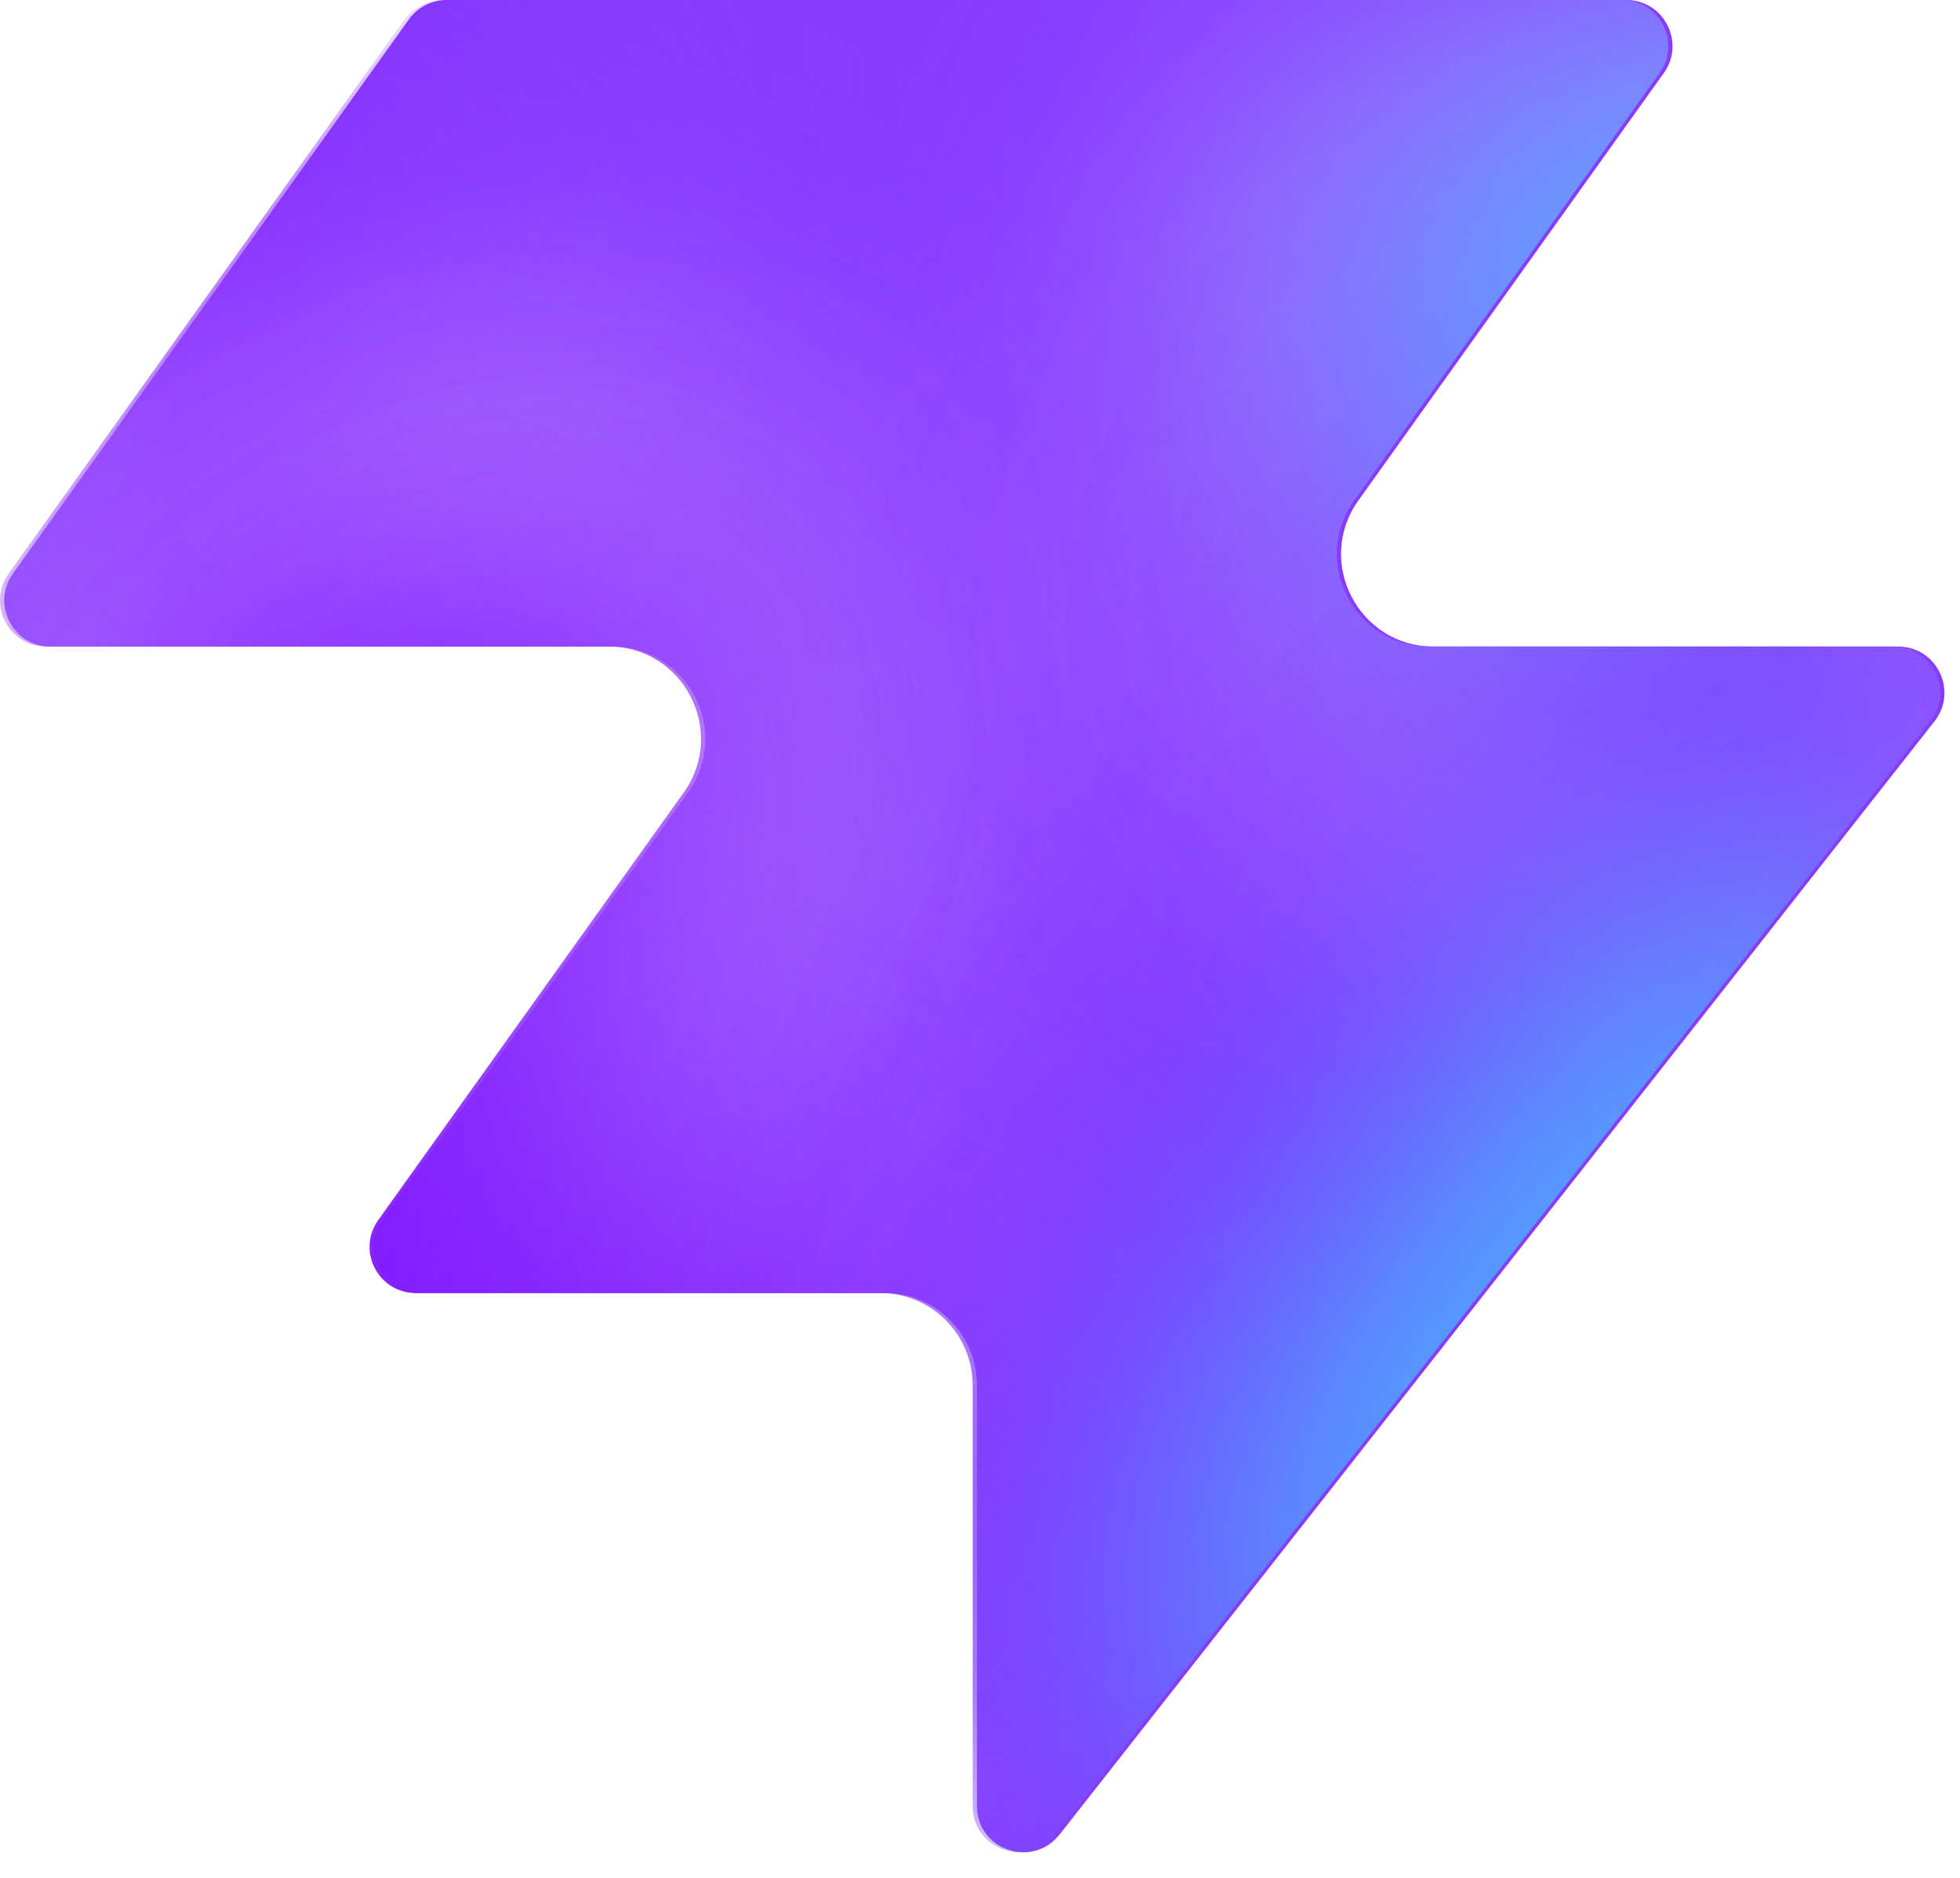
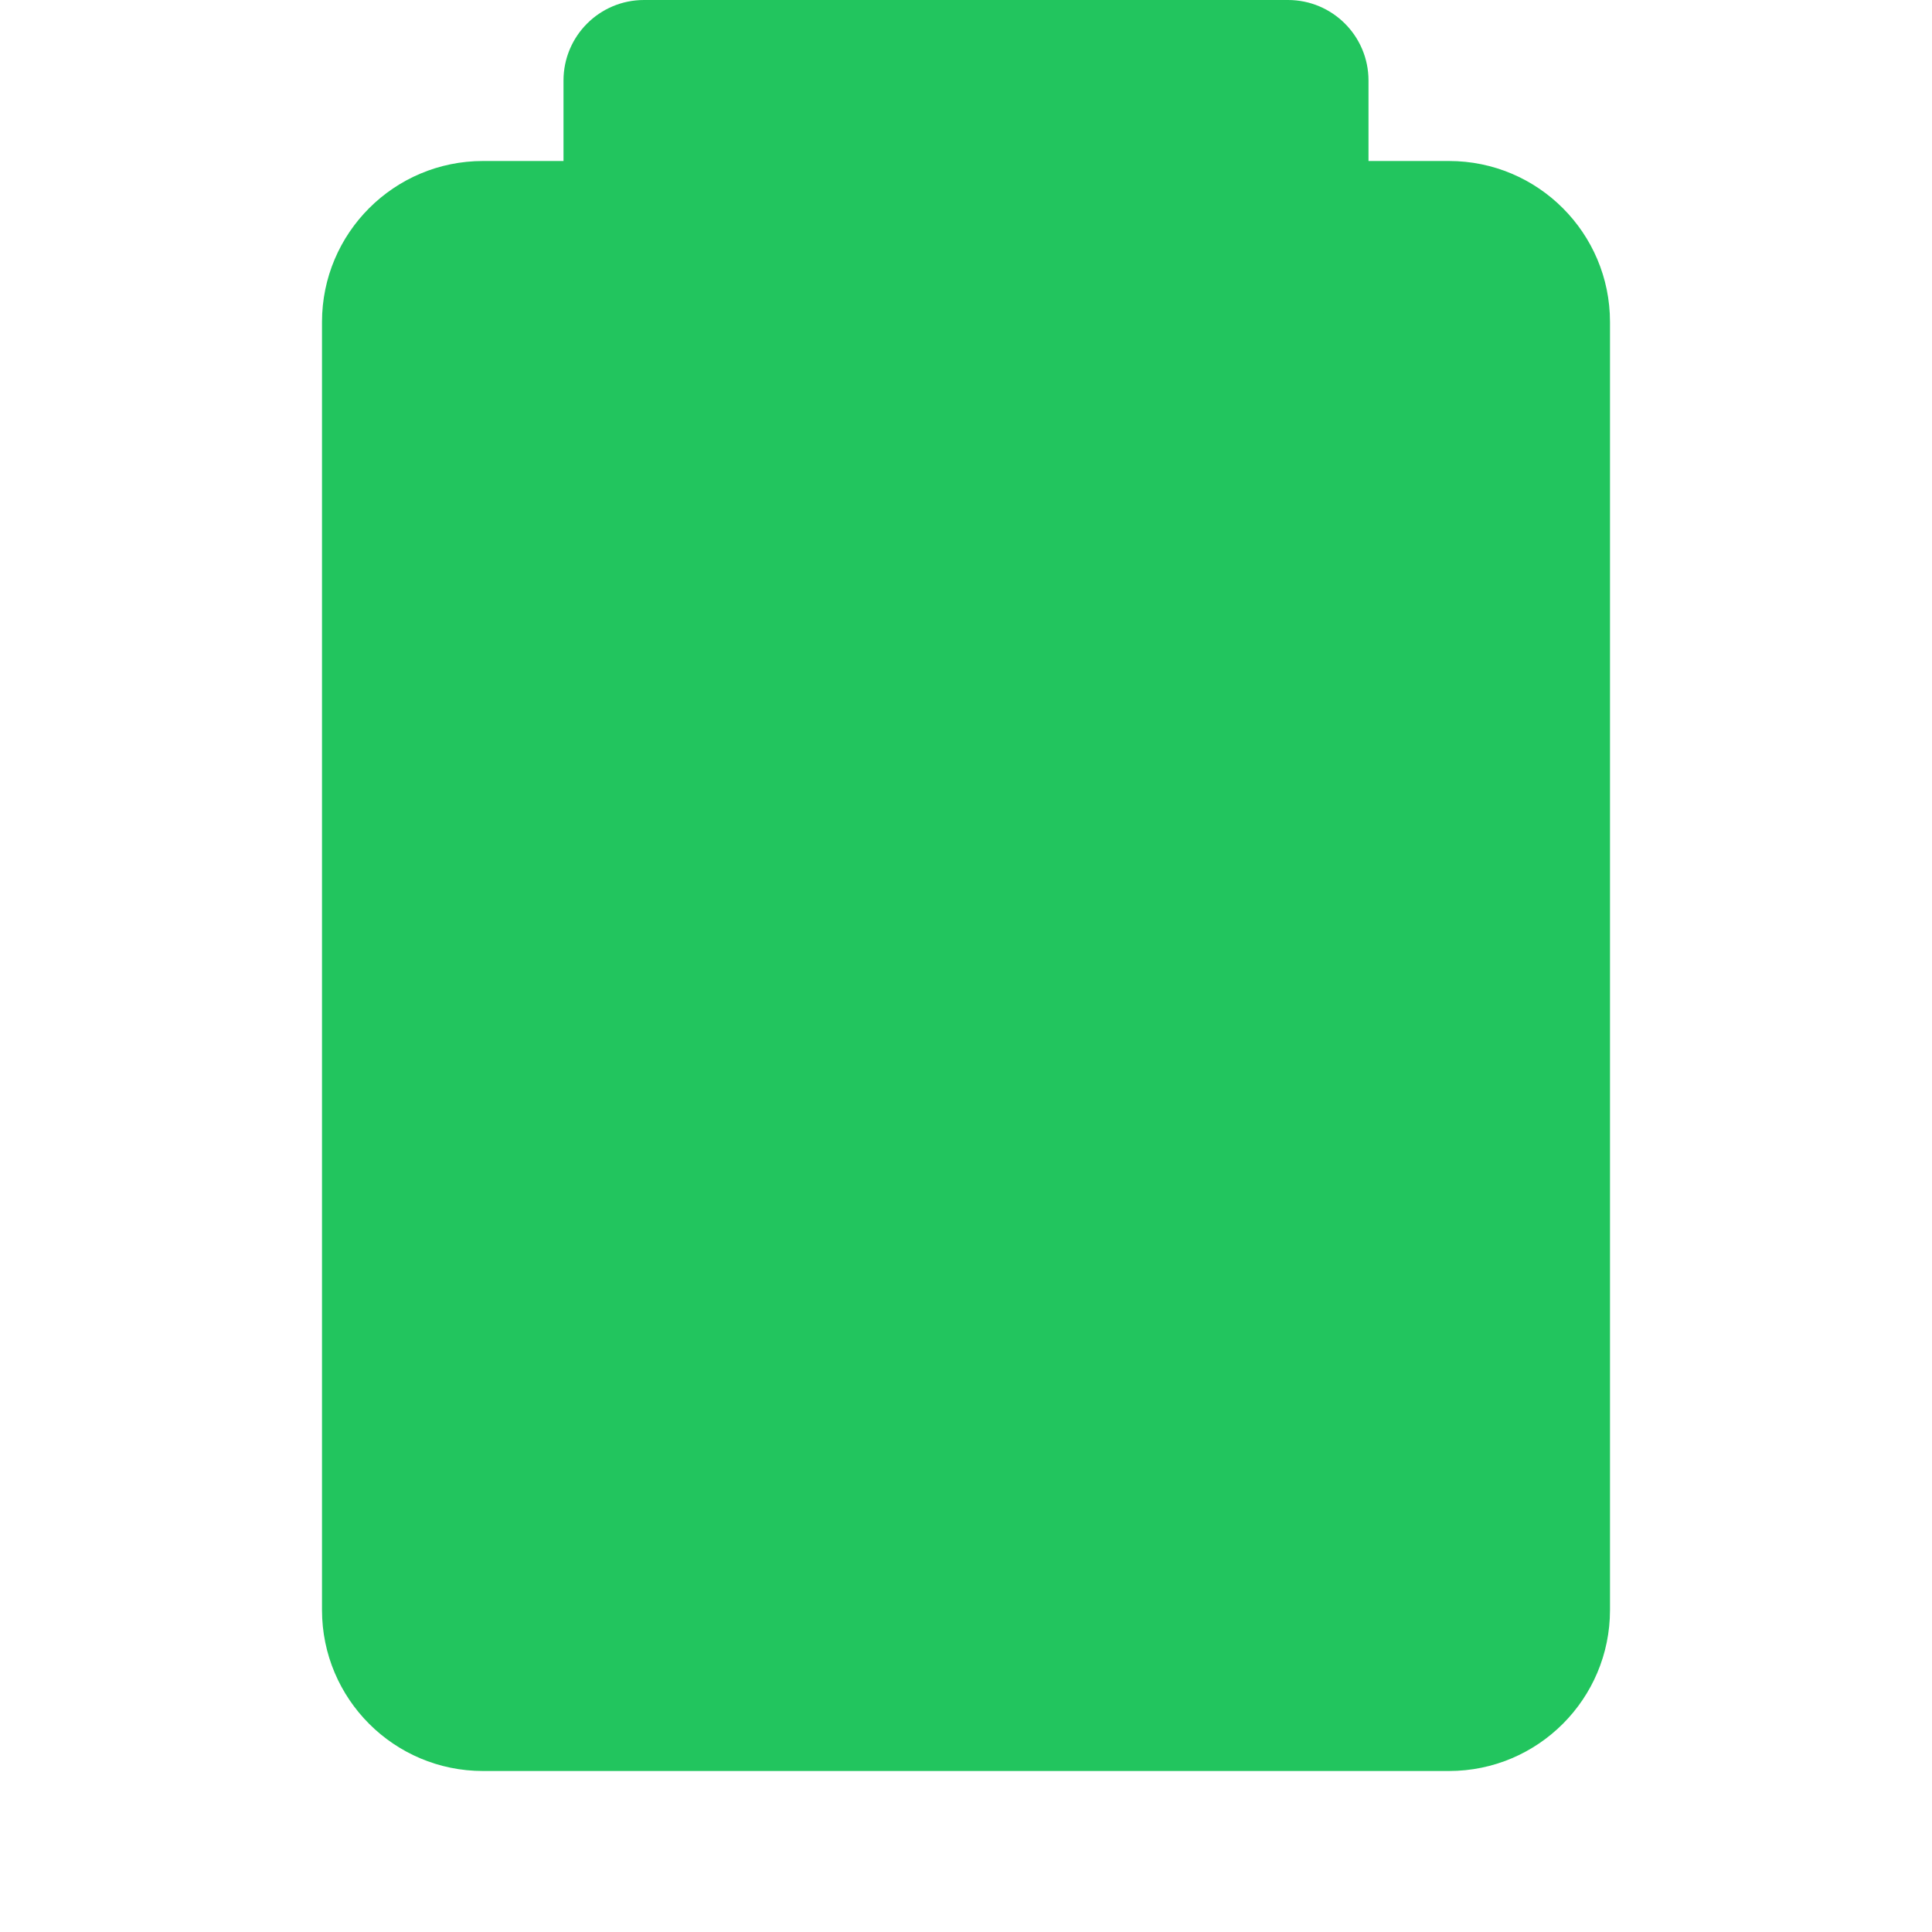
- <svg xmlns="http://www.w3.org/2000/svg" width="48" height="46" fill="none" viewBox="0 0 48 46">
-   <path fill="#863bff" d="M25.946 44.938c-.664.845-2.021.375-2.021-.698V33.937a2.26 2.26 0 0 0-2.262-2.262H10.287c-.92 0-1.456-1.04-.92-1.788l7.48-10.471c1.07-1.497 0-3.578-1.842-3.578H1.237c-.92 0-1.456-1.04-.92-1.788L10.013.474c.214-.297.556-.474.92-.474h28.894c.92 0 1.456 1.04.92 1.788l-7.48 10.471c-1.07 1.498 0 3.579 1.842 3.579h11.377c.943 0 1.473 1.088.89 1.83L25.947 44.94z" style="fill:#863bff;fill:color(display-p3 .525 .23 1);fill-opacity:1" />
-   <mask id="a" width="48" height="46" x="0" y="0" maskUnits="userSpaceOnUse" style="mask-type:alpha">
-     <path fill="#000" d="M25.842 44.938c-.664.844-2.021.375-2.021-.698V33.937a2.26 2.26 0 0 0-2.262-2.262H10.183c-.92 0-1.456-1.04-.92-1.788l7.48-10.471c1.07-1.498 0-3.579-1.842-3.579H1.133c-.92 0-1.456-1.04-.92-1.787L9.91.473c.214-.297.556-.474.92-.474h28.894c.92 0 1.456 1.04.92 1.788l-7.48 10.471c-1.07 1.498 0 3.578 1.842 3.578h11.377c.943 0 1.473 1.088.89 1.832L25.843 44.94z" style="fill:#000;fill-opacity:1" />
-   </mask>
-   <g mask="url(#a)">
-     <g filter="url(#b)">
-       <ellipse cx="5.508" cy="14.704" fill="#ede6ff" rx="5.508" ry="14.704" style="fill:#ede6ff;fill:color(display-p3 .927 .903 1);fill-opacity:1" transform="matrix(.00324 1 1 -.00324 -4.47 31.516)" />
-     </g>
-     <g filter="url(#c)">
-       <ellipse cx="10.399" cy="29.851" fill="#ede6ff" rx="10.399" ry="29.851" style="fill:#ede6ff;fill:color(display-p3 .927 .903 1);fill-opacity:1" transform="matrix(.00324 1 1 -.00324 -39.328 7.883)" />
-     </g>
-     <g filter="url(#d)">
-       <ellipse cx="5.508" cy="30.487" fill="#7e14ff" rx="5.508" ry="30.487" style="fill:#7e14ff;fill:color(display-p3 .492 .077 1);fill-opacity:1" transform="rotate(89.814 -25.913 -14.639)scale(1 -1)" />
-     </g>
-     <g filter="url(#e)">
-       <ellipse cx="5.508" cy="30.599" fill="#7e14ff" rx="5.508" ry="30.599" style="fill:#7e14ff;fill:color(display-p3 .492 .077 1);fill-opacity:1" transform="rotate(89.814 -32.644 -3.334)scale(1 -1)" />
-     </g>
-     <g filter="url(#f)">
-       <ellipse cx="5.508" cy="30.599" fill="#7e14ff" rx="5.508" ry="30.599" style="fill:#7e14ff;fill:color(display-p3 .492 .077 1);fill-opacity:1" transform="matrix(.00324 1 1 -.00324 -34.34 30.47)" />
-     </g>
-     <g filter="url(#g)">
-       <ellipse cx="14.072" cy="22.078" fill="#ede6ff" rx="14.072" ry="22.078" style="fill:#ede6ff;fill:color(display-p3 .927 .903 1);fill-opacity:1" transform="rotate(93.35 24.506 48.493)scale(-1 1)" />
-     </g>
-     <g filter="url(#h)">
-       <ellipse cx="3.47" cy="21.501" fill="#7e14ff" rx="3.47" ry="21.501" style="fill:#7e14ff;fill:color(display-p3 .492 .077 1);fill-opacity:1" transform="rotate(89.009 28.708 47.59)scale(-1 1)" />
-     </g>
-     <g filter="url(#i)">
-       <ellipse cx="3.47" cy="21.501" fill="#7e14ff" rx="3.47" ry="21.501" style="fill:#7e14ff;fill:color(display-p3 .492 .077 1);fill-opacity:1" transform="rotate(89.009 28.708 47.59)scale(-1 1)" />
-     </g>
-     <g filter="url(#j)">
-       <ellipse cx=".387" cy="8.972" fill="#7e14ff" rx="4.407" ry="29.108" style="fill:#7e14ff;fill:color(display-p3 .492 .077 1);fill-opacity:1" transform="rotate(39.51 .387 8.972)" />
-     </g>
-     <g filter="url(#k)">
-       <ellipse cx="47.523" cy="-6.092" fill="#7e14ff" rx="4.407" ry="29.108" style="fill:#7e14ff;fill:color(display-p3 .492 .077 1);fill-opacity:1" transform="rotate(37.892 47.523 -6.092)" />
-     </g>
-     <g filter="url(#l)">
-       <ellipse cx="41.412" cy="6.333" fill="#47bfff" rx="5.971" ry="9.665" style="fill:#47bfff;fill:color(display-p3 .28 .748 1);fill-opacity:1" transform="rotate(37.892 41.412 6.333)" />
-     </g>
-     <g filter="url(#m)">
-       <ellipse cx="-1.879" cy="38.332" fill="#7e14ff" rx="4.407" ry="29.108" style="fill:#7e14ff;fill:color(display-p3 .492 .077 1);fill-opacity:1" transform="rotate(37.892 -1.88 38.332)" />
-     </g>
-     <g filter="url(#n)">
-       <ellipse cx="-1.879" cy="38.332" fill="#7e14ff" rx="4.407" ry="29.108" style="fill:#7e14ff;fill:color(display-p3 .492 .077 1);fill-opacity:1" transform="rotate(37.892 -1.88 38.332)" />
-     </g>
-     <g filter="url(#o)">
-       <ellipse cx="35.651" cy="29.907" fill="#7e14ff" rx="4.407" ry="29.108" style="fill:#7e14ff;fill:color(display-p3 .492 .077 1);fill-opacity:1" transform="rotate(37.892 35.651 29.907)" />
-     </g>
-     <g filter="url(#p)">
-       <ellipse cx="38.418" cy="32.4" fill="#47bfff" rx="5.971" ry="15.297" style="fill:#47bfff;fill:color(display-p3 .28 .748 1);fill-opacity:1" transform="rotate(37.892 38.418 32.4)" />
-     </g>
-   </g>
-   <defs>
-     <filter id="b" width="60.045" height="41.654" x="-19.77" y="16.149" color-interpolation-filters="sRGB" filterUnits="userSpaceOnUse">
-       <feFlood flood-opacity="0" result="BackgroundImageFix" />
-       <feBlend in="SourceGraphic" in2="BackgroundImageFix" result="shape" />
-       <feGaussianBlur result="effect1_foregroundBlur_2002_17158" stdDeviation="7.659" />
-     </filter>
-     <filter id="c" width="90.34" height="51.437" x="-54.613" y="-7.533" color-interpolation-filters="sRGB" filterUnits="userSpaceOnUse">
-       <feFlood flood-opacity="0" result="BackgroundImageFix" />
-       <feBlend in="SourceGraphic" in2="BackgroundImageFix" result="shape" />
-       <feGaussianBlur result="effect1_foregroundBlur_2002_17158" stdDeviation="7.659" />
-     </filter>
-     <filter id="d" width="79.355" height="29.4" x="-49.64" y="2.03" color-interpolation-filters="sRGB" filterUnits="userSpaceOnUse">
-       <feFlood flood-opacity="0" result="BackgroundImageFix" />
-       <feBlend in="SourceGraphic" in2="BackgroundImageFix" result="shape" />
-       <feGaussianBlur result="effect1_foregroundBlur_2002_17158" stdDeviation="4.596" />
-     </filter>
-     <filter id="e" width="79.579" height="29.4" x="-45.045" y="20.029" color-interpolation-filters="sRGB" filterUnits="userSpaceOnUse">
-       <feFlood flood-opacity="0" result="BackgroundImageFix" />
-       <feBlend in="SourceGraphic" in2="BackgroundImageFix" result="shape" />
-       <feGaussianBlur result="effect1_foregroundBlur_2002_17158" stdDeviation="4.596" />
-     </filter>
-     <filter id="f" width="79.579" height="29.4" x="-43.513" y="21.178" color-interpolation-filters="sRGB" filterUnits="userSpaceOnUse">
-       <feFlood flood-opacity="0" result="BackgroundImageFix" />
-       <feBlend in="SourceGraphic" in2="BackgroundImageFix" result="shape" />
-       <feGaussianBlur result="effect1_foregroundBlur_2002_17158" stdDeviation="4.596" />
-     </filter>
-     <filter id="g" width="74.749" height="58.852" x="15.756" y="-17.901" color-interpolation-filters="sRGB" filterUnits="userSpaceOnUse">
-       <feFlood flood-opacity="0" result="BackgroundImageFix" />
-       <feBlend in="SourceGraphic" in2="BackgroundImageFix" result="shape" />
-       <feGaussianBlur result="effect1_foregroundBlur_2002_17158" stdDeviation="7.659" />
-     </filter>
-     <filter id="h" width="61.377" height="25.362" x="23.548" y="2.284" color-interpolation-filters="sRGB" filterUnits="userSpaceOnUse">
-       <feFlood flood-opacity="0" result="BackgroundImageFix" />
-       <feBlend in="SourceGraphic" in2="BackgroundImageFix" result="shape" />
-       <feGaussianBlur result="effect1_foregroundBlur_2002_17158" stdDeviation="4.596" />
-     </filter>
-     <filter id="i" width="61.377" height="25.362" x="23.548" y="2.284" color-interpolation-filters="sRGB" filterUnits="userSpaceOnUse">
-       <feFlood flood-opacity="0" result="BackgroundImageFix" />
-       <feBlend in="SourceGraphic" in2="BackgroundImageFix" result="shape" />
-       <feGaussianBlur result="effect1_foregroundBlur_2002_17158" stdDeviation="4.596" />
-     </filter>
-     <filter id="j" width="56.045" height="63.649" x="-27.636" y="-22.853" color-interpolation-filters="sRGB" filterUnits="userSpaceOnUse">
-       <feFlood flood-opacity="0" result="BackgroundImageFix" />
-       <feBlend in="SourceGraphic" in2="BackgroundImageFix" result="shape" />
-       <feGaussianBlur result="effect1_foregroundBlur_2002_17158" stdDeviation="4.596" />
-     </filter>
-     <filter id="k" width="54.814" height="64.646" x="20.116" y="-38.415" color-interpolation-filters="sRGB" filterUnits="userSpaceOnUse">
-       <feFlood flood-opacity="0" result="BackgroundImageFix" />
-       <feBlend in="SourceGraphic" in2="BackgroundImageFix" result="shape" />
-       <feGaussianBlur result="effect1_foregroundBlur_2002_17158" stdDeviation="4.596" />
-     </filter>
-     <filter id="l" width="33.541" height="35.313" x="24.641" y="-11.323" color-interpolation-filters="sRGB" filterUnits="userSpaceOnUse">
-       <feFlood flood-opacity="0" result="BackgroundImageFix" />
-       <feBlend in="SourceGraphic" in2="BackgroundImageFix" result="shape" />
-       <feGaussianBlur result="effect1_foregroundBlur_2002_17158" stdDeviation="4.596" />
-     </filter>
-     <filter id="m" width="54.814" height="64.646" x="-29.286" y="6.009" color-interpolation-filters="sRGB" filterUnits="userSpaceOnUse">
-       <feFlood flood-opacity="0" result="BackgroundImageFix" />
-       <feBlend in="SourceGraphic" in2="BackgroundImageFix" result="shape" />
-       <feGaussianBlur result="effect1_foregroundBlur_2002_17158" stdDeviation="4.596" />
-     </filter>
-     <filter id="n" width="54.814" height="64.646" x="-29.286" y="6.009" color-interpolation-filters="sRGB" filterUnits="userSpaceOnUse">
-       <feFlood flood-opacity="0" result="BackgroundImageFix" />
-       <feBlend in="SourceGraphic" in2="BackgroundImageFix" result="shape" />
-       <feGaussianBlur result="effect1_foregroundBlur_2002_17158" stdDeviation="4.596" />
-     </filter>
-     <filter id="o" width="54.814" height="64.646" x="8.244" y="-2.416" color-interpolation-filters="sRGB" filterUnits="userSpaceOnUse">
-       <feFlood flood-opacity="0" result="BackgroundImageFix" />
-       <feBlend in="SourceGraphic" in2="BackgroundImageFix" result="shape" />
-       <feGaussianBlur result="effect1_foregroundBlur_2002_17158" stdDeviation="4.596" />
-     </filter>
-     <filter id="p" width="39.409" height="43.623" x="18.713" y="10.588" color-interpolation-filters="sRGB" filterUnits="userSpaceOnUse">
-       <feFlood flood-opacity="0" result="BackgroundImageFix" />
-       <feBlend in="SourceGraphic" in2="BackgroundImageFix" result="shape" />
-       <feGaussianBlur result="effect1_foregroundBlur_2002_17158" stdDeviation="4.596" />
-     </filter>
-   </defs>
+ <svg xmlns="http://www.w3.org/2000/svg" width="32" height="32" viewBox="0 0 24 24" fill="none">
+   <rect x="4" y="2" width="16" height="20" rx="2" fill="#22c55e" />
+   <rect x="7" y="0" width="10" height="4" rx="1" fill="#22c55e" />
</svg>
